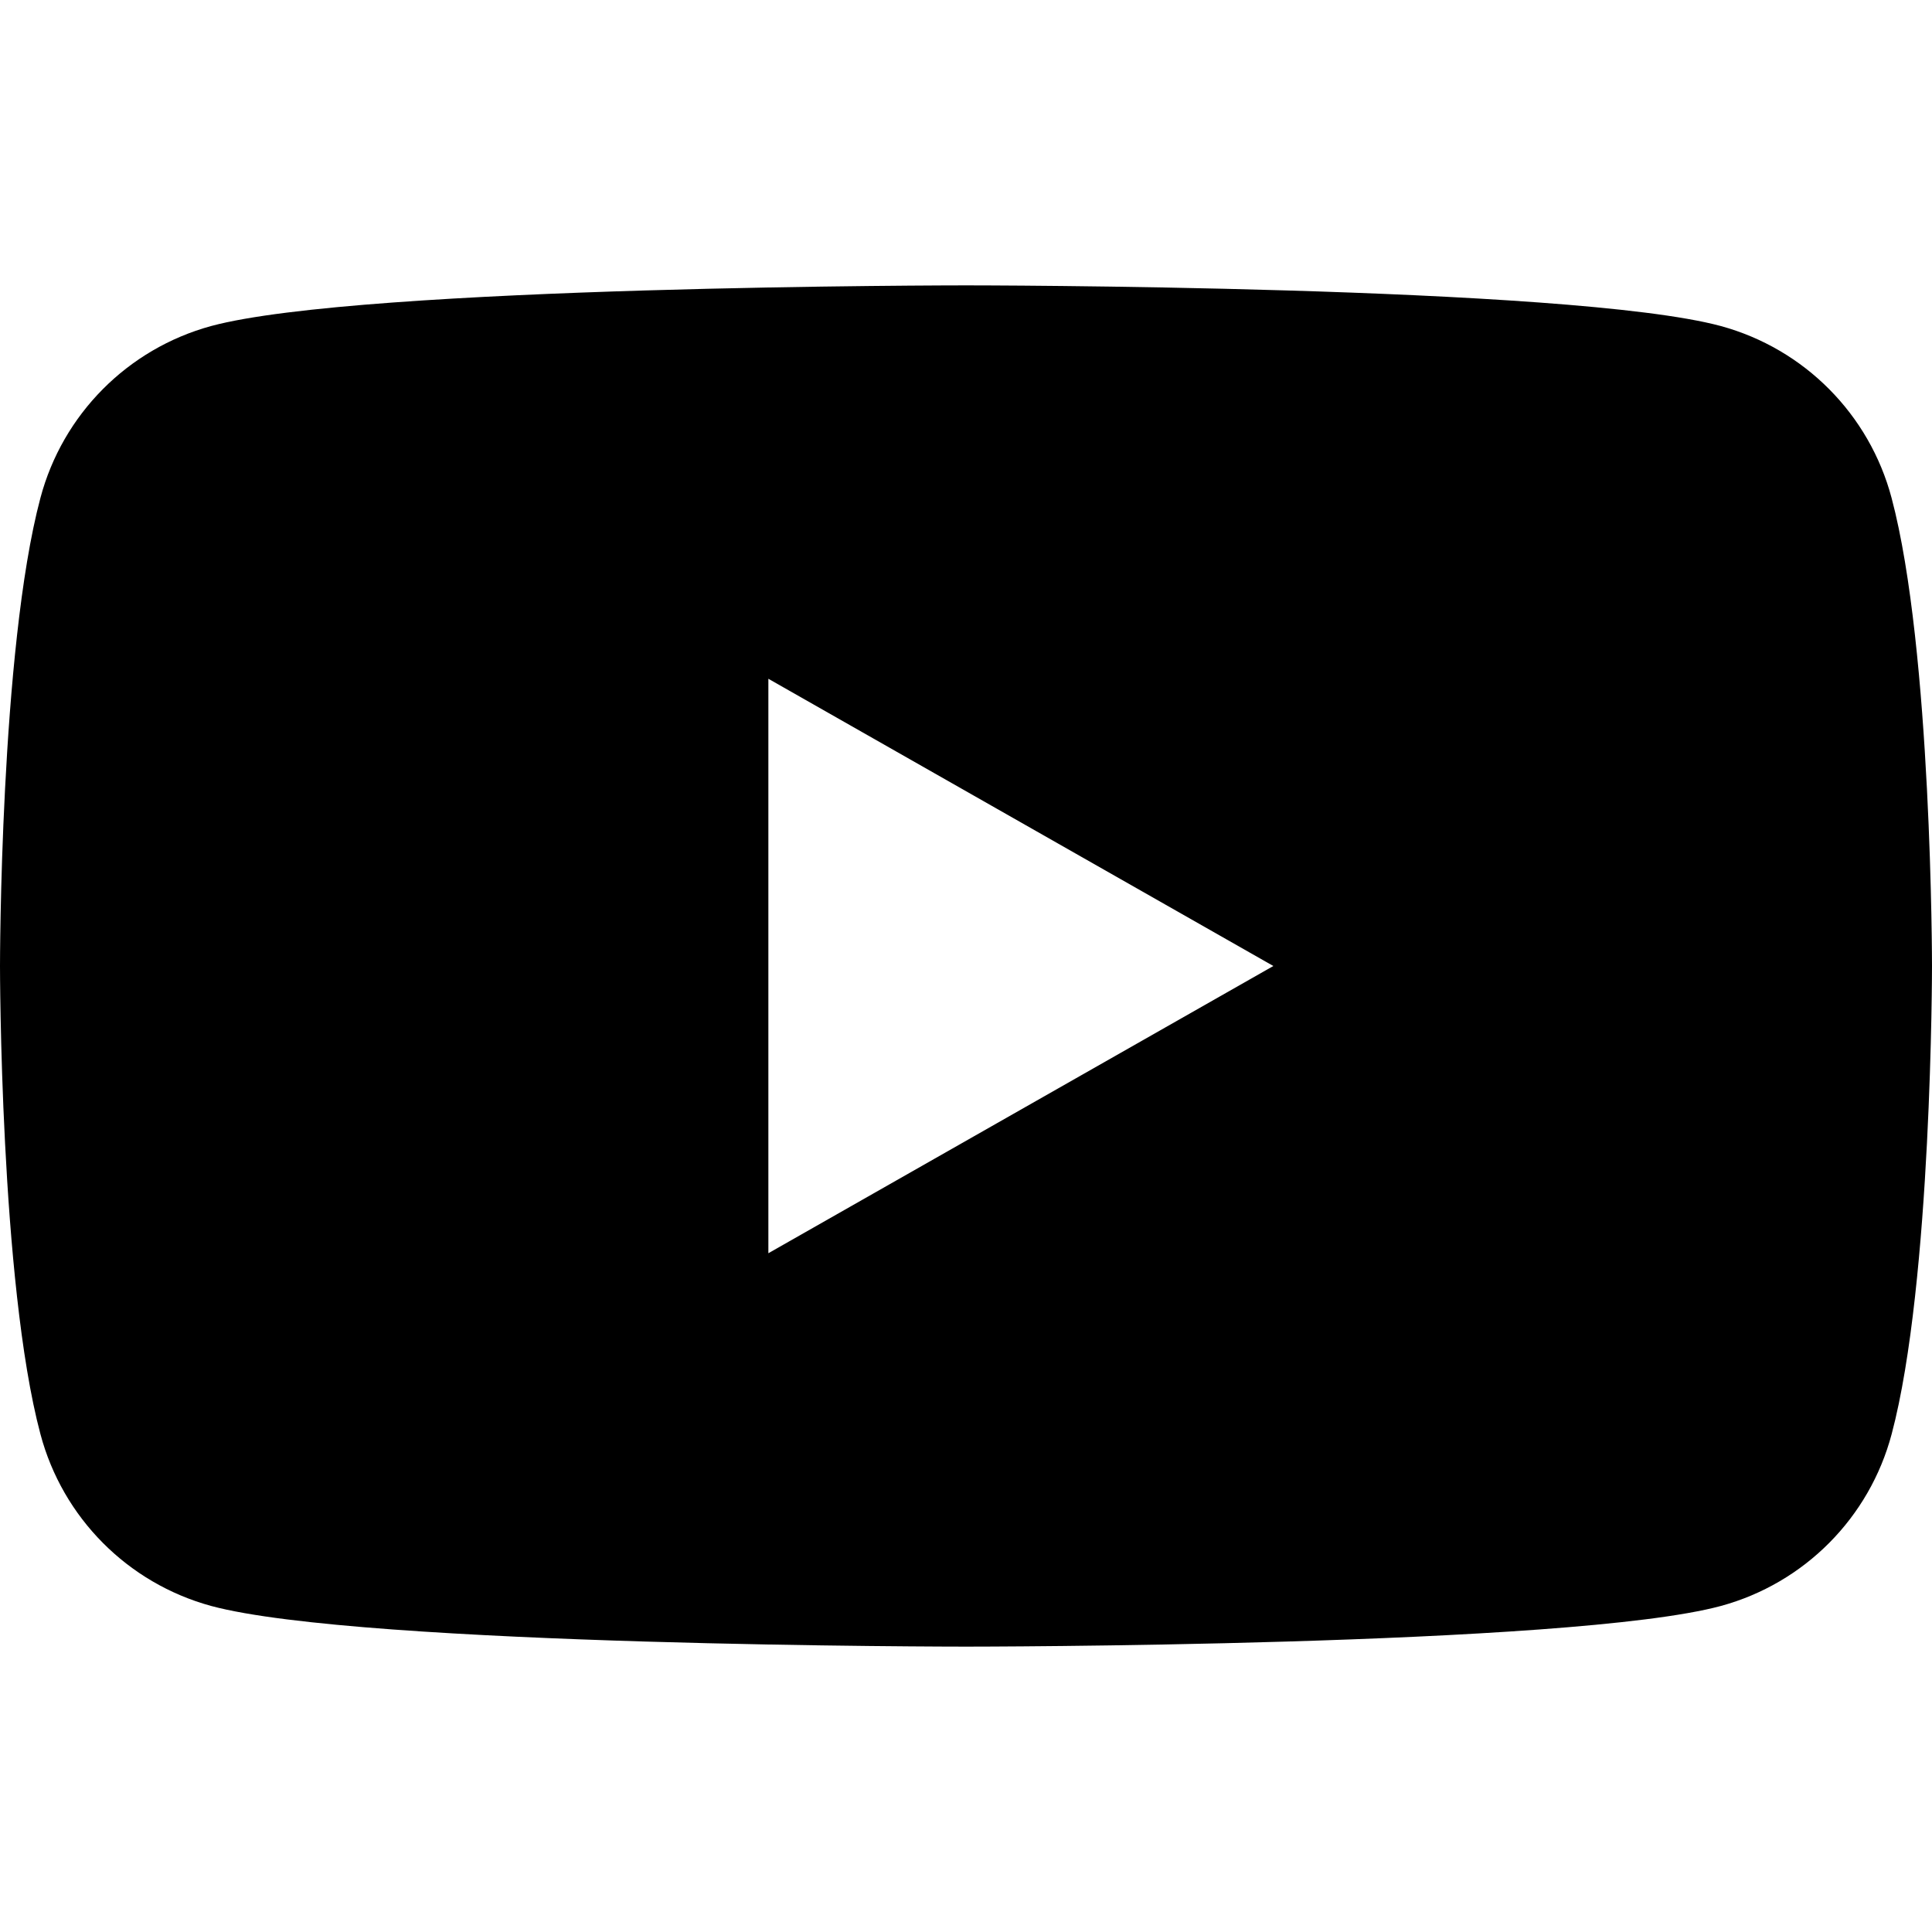
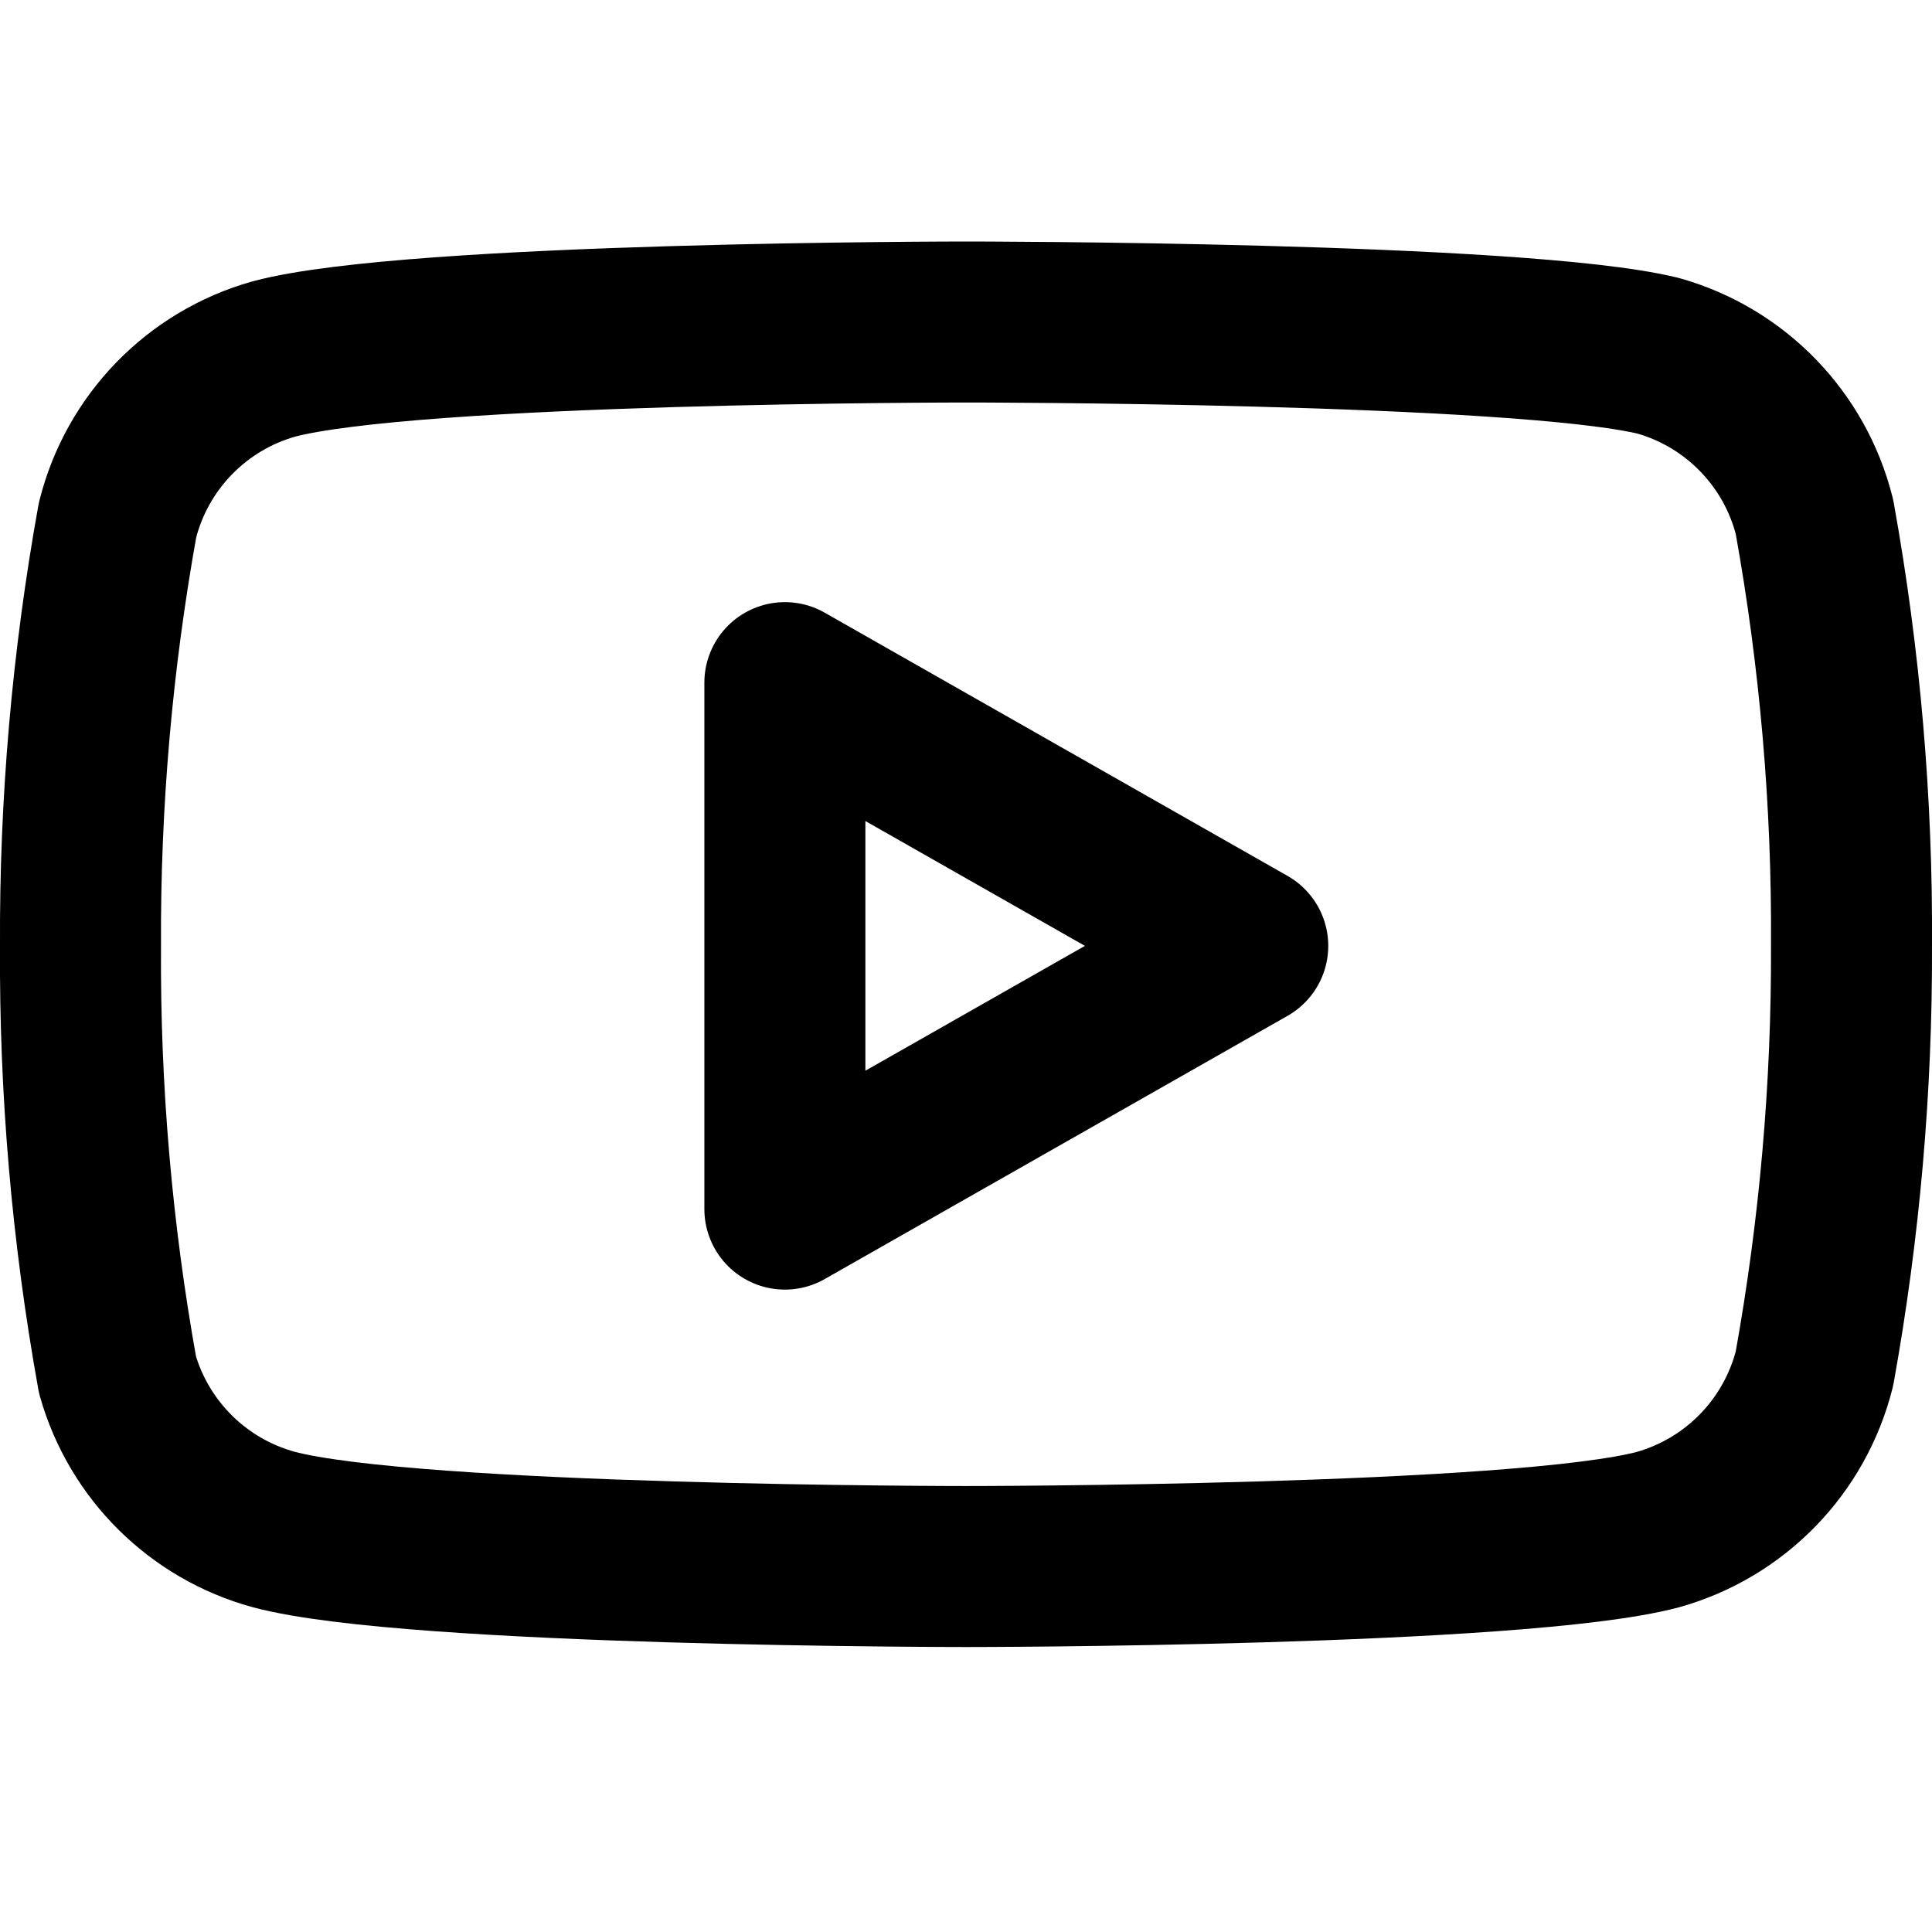
- <svg xmlns="http://www.w3.org/2000/svg" role="img" viewBox="0 0 24 24">
-   <path d="M23.498 6.186a3.016 3.016 0 0 0-2.122-2.136C19.505 3.545 12 3.545 12 3.545s-7.505 0-9.377.505A3.017 3.017 0 0 0 .502 6.186C0 8.07 0 12 0 12s0 3.93.502 5.814a3.016 3.016 0 0 0 2.122 2.136c1.871.505 9.376.505 9.376.505s7.505 0 9.377-.505a3.015 3.015 0 0 0 2.122-2.136C24 15.93 24 12 24 12s0-3.93-.502-5.814zM9.545 15.568V8.432L15.818 12l-6.273 3.568z" />
+ <svg xmlns="http://www.w3.org/2000/svg" viewBox="0 0 24 24" fill="none" stroke="currentColor" stroke-width="2" stroke-linecap="round" stroke-linejoin="round" class="feather feather-youtube">
+   <path d="M22.54 6.42a2.78 2.78 0 0 0-1.94-2C18.88 4 12 4 12 4s-6.88 0-8.6.46a2.78 2.78 0 0 0-1.94 2A29 29 0 0 0 1 11.75a29 29 0 0 0 .46 5.33A2.78 2.78 0 0 0 3.4 19c1.72.46 8.6.46 8.6.46s6.88 0 8.6-.46a2.78 2.78 0 0 0 1.94-2 29 29 0 0 0 .46-5.25 29 29 0 0 0-.46-5.33z" />
+   <polygon points="9.75 15.02 15.5 11.75 9.75 8.48 9.75 15.02" />
</svg>
